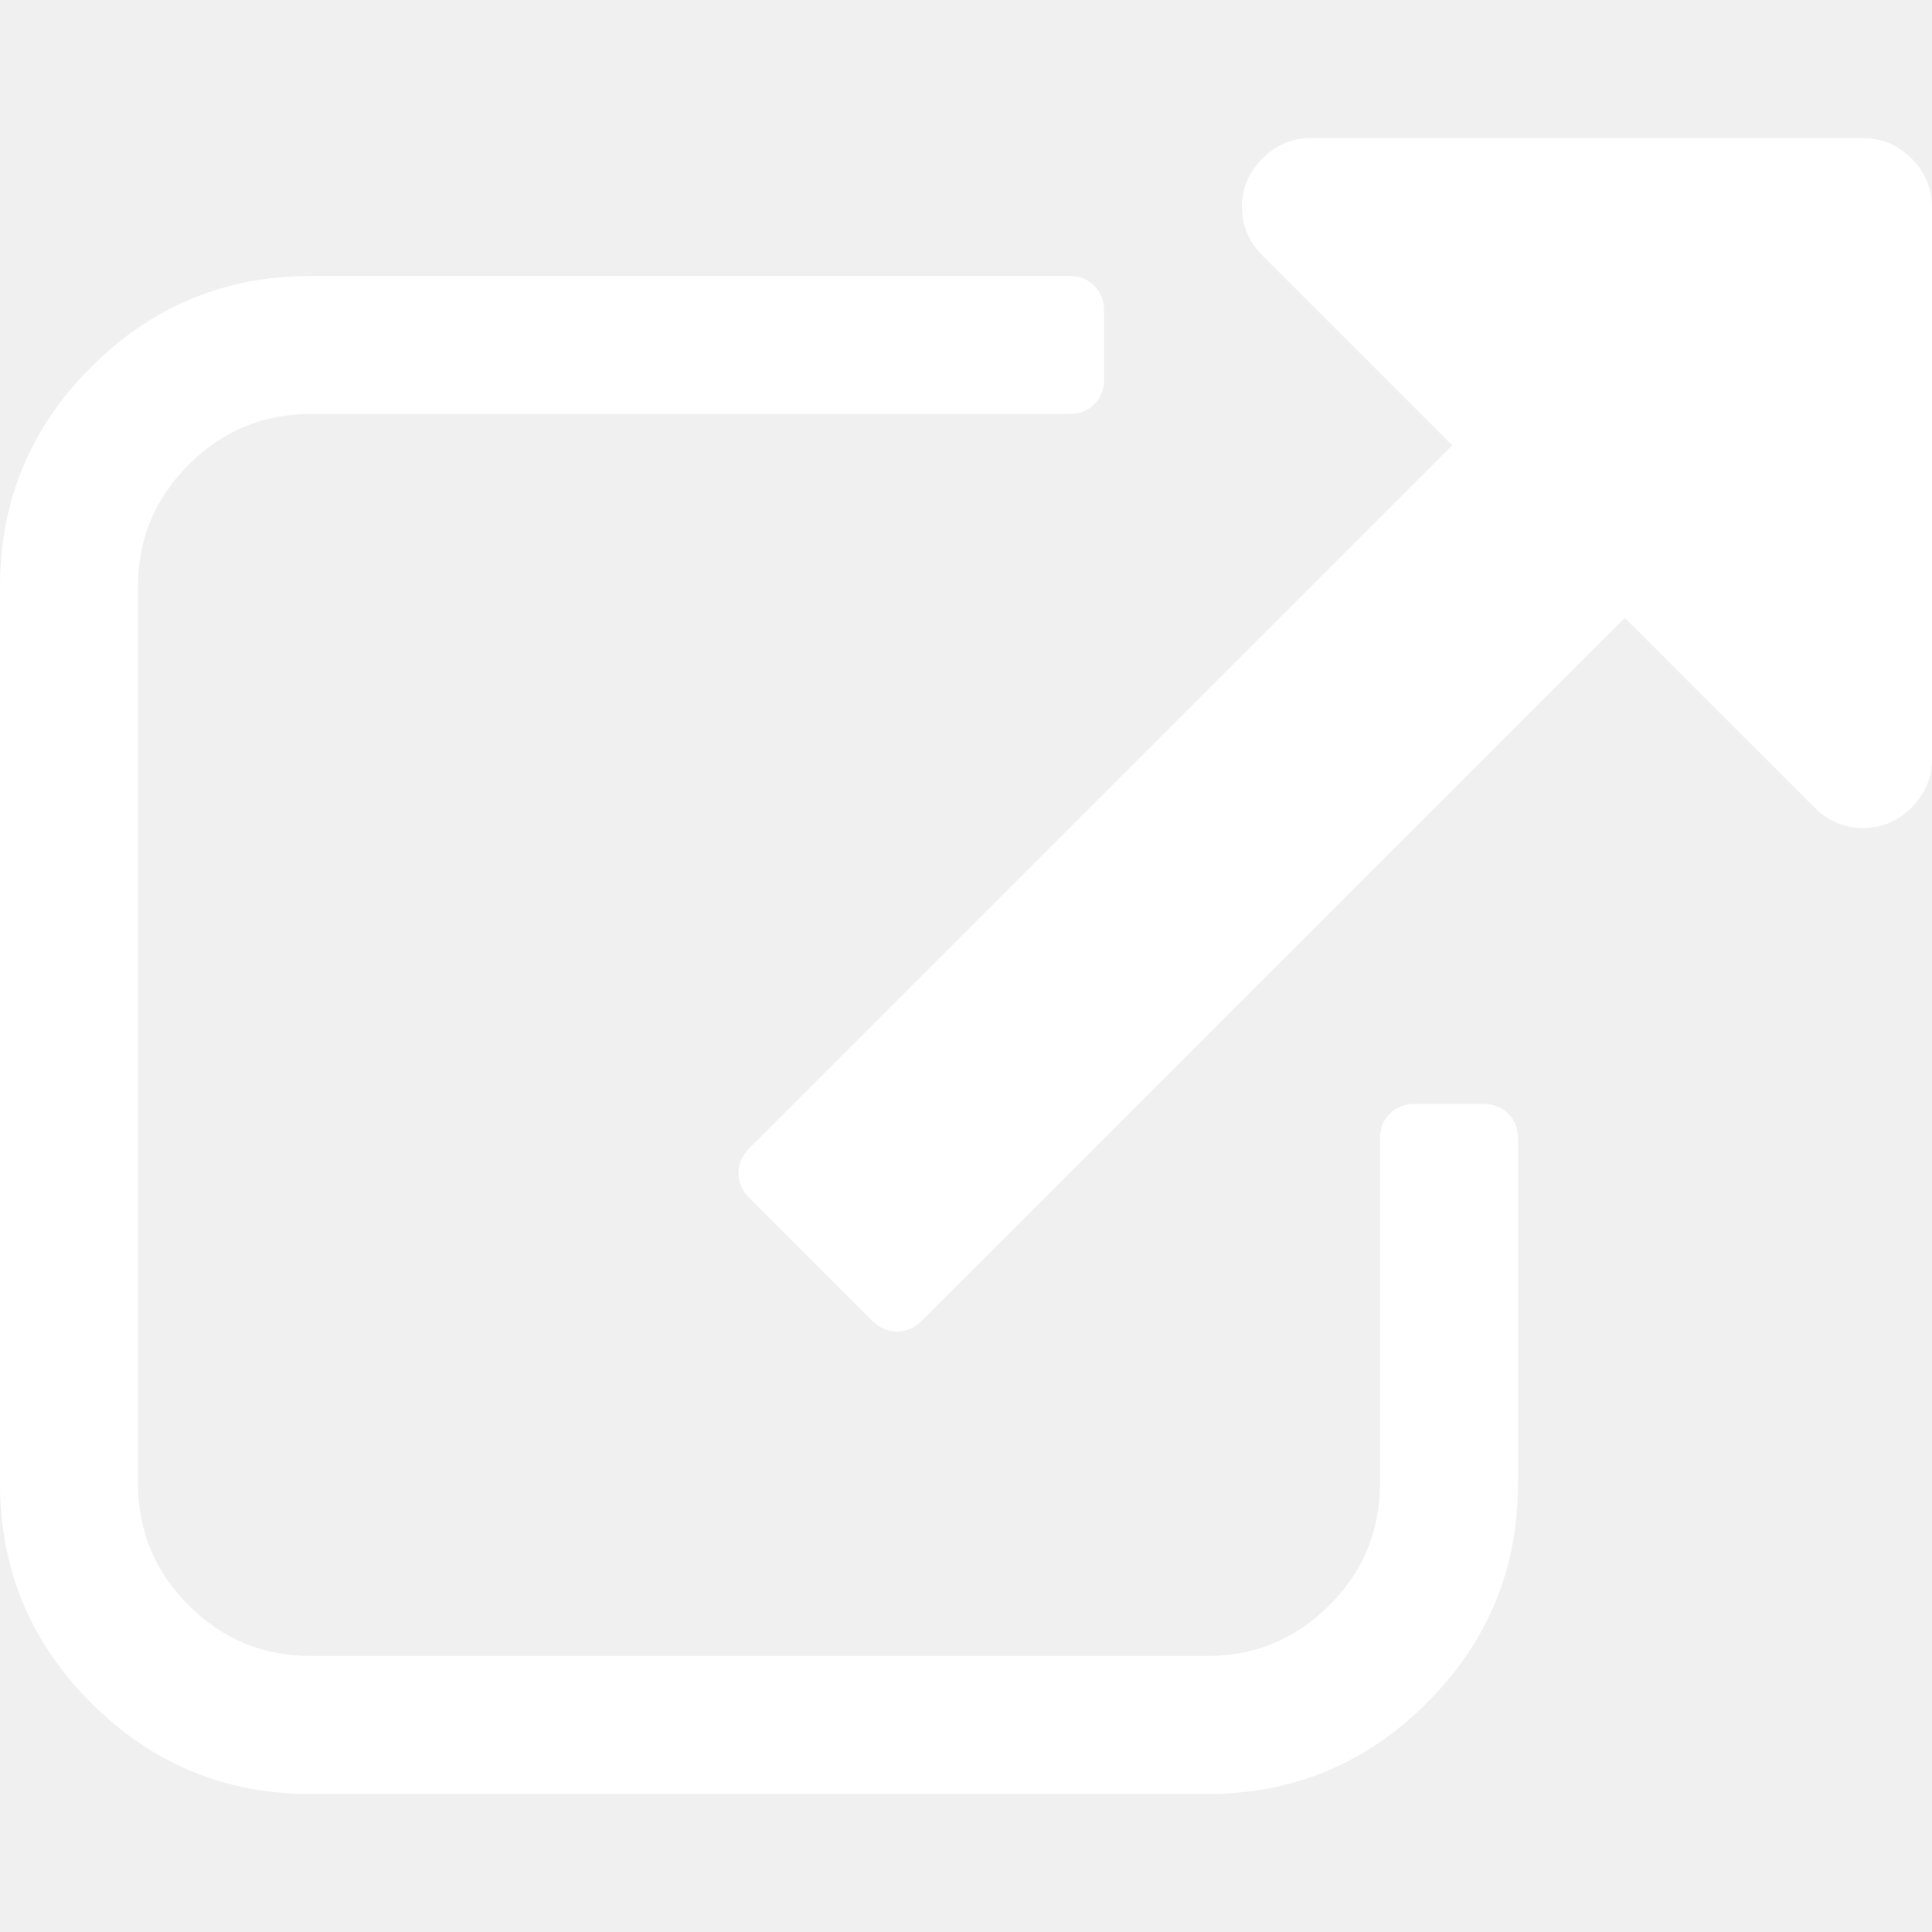
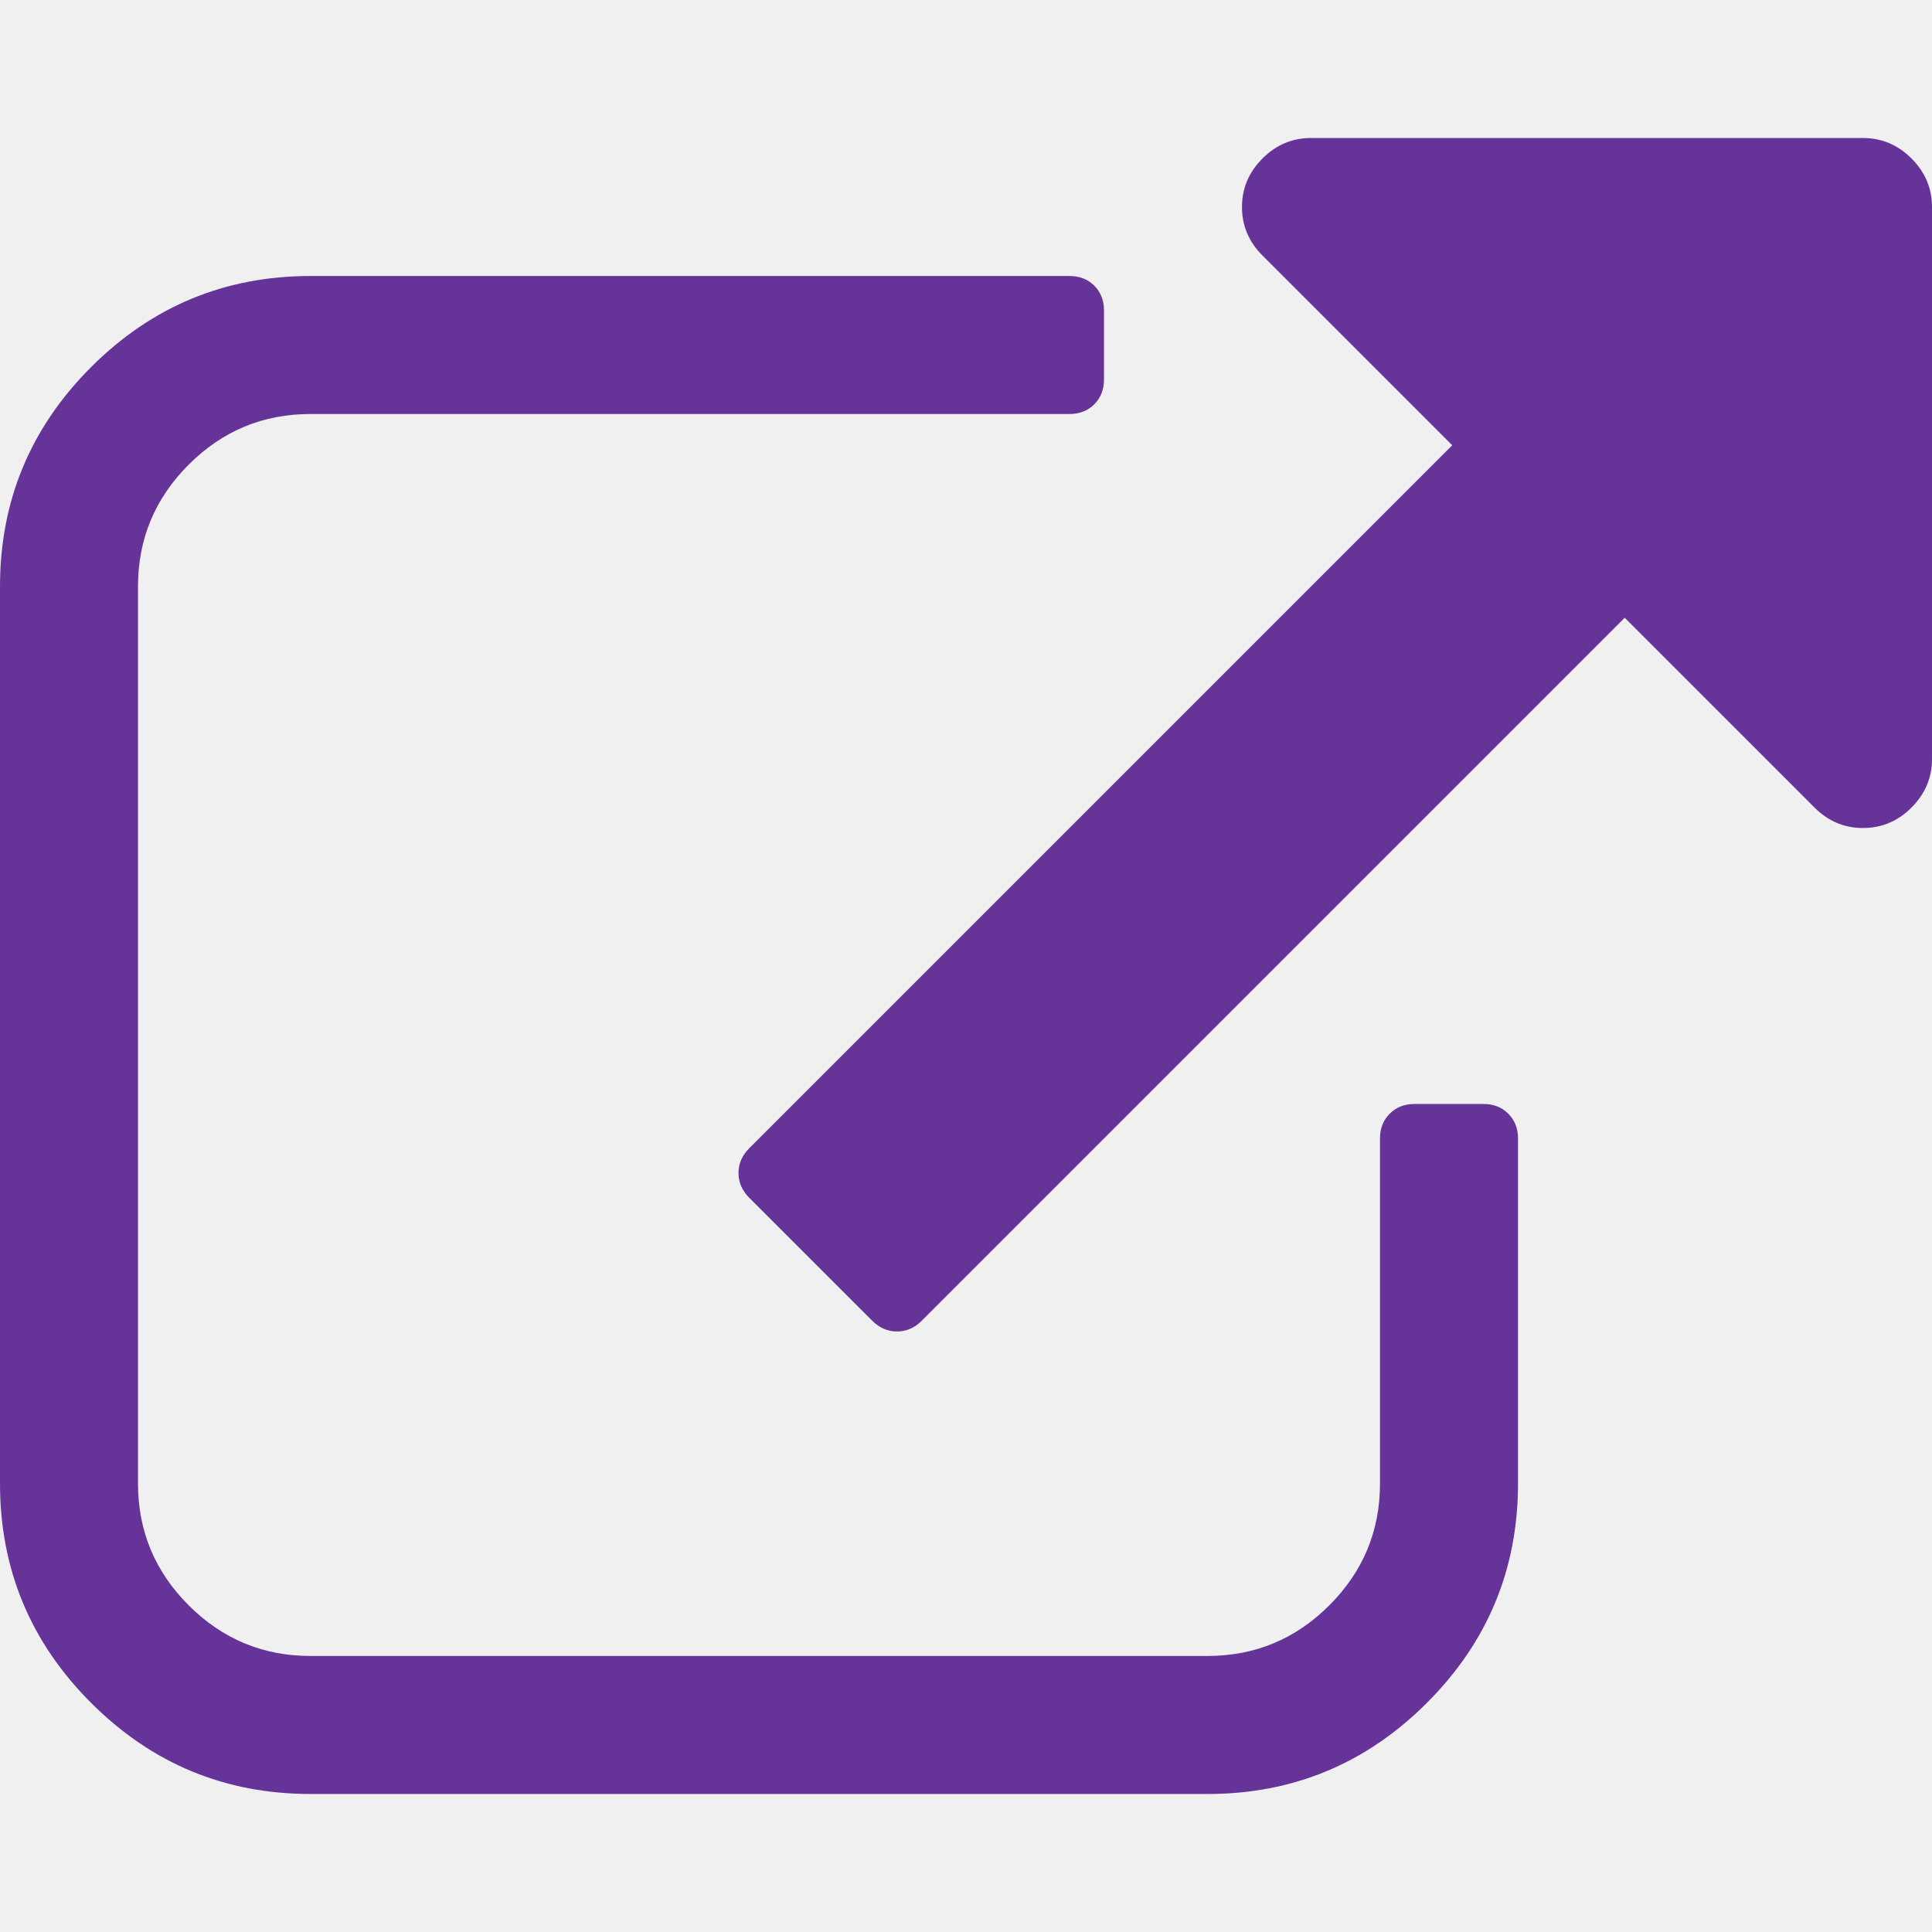
- <svg xmlns="http://www.w3.org/2000/svg" version="1.1" id="Capa_1" x="0px" y="0px" width="20px" height="20px" viewBox="0 0 511.626 511.627" style="enable-background:new 0 0 511.626 511.627;" xml:space="preserve">
-   <g>
-     <g>
-       <path d="M392.857,292.354h-18.274c-2.669,0-4.859,0.855-6.563,2.573c-1.718,1.708-2.573,3.897-2.573,6.563v91.361     c0,12.563-4.47,23.315-13.415,32.262c-8.945,8.945-19.701,13.414-32.264,13.414H82.224c-12.562,0-23.317-4.469-32.264-13.414     c-8.945-8.946-13.417-19.698-13.417-32.262V155.31c0-12.562,4.471-23.313,13.417-32.259c8.947-8.947,19.702-13.418,32.264-13.418     h200.994c2.669,0,4.859-0.859,6.57-2.57c1.711-1.713,2.566-3.9,2.566-6.567V82.221c0-2.662-0.855-4.853-2.566-6.563     c-1.711-1.713-3.901-2.568-6.57-2.568H82.224c-22.648,0-42.016,8.042-58.102,24.125C8.042,113.297,0,132.665,0,155.313v237.542     c0,22.647,8.042,42.018,24.123,58.095c16.086,16.084,35.454,24.13,58.102,24.13h237.543c22.647,0,42.017-8.046,58.101-24.13     c16.085-16.077,24.127-35.447,24.127-58.095v-91.358c0-2.669-0.856-4.859-2.574-6.57     C397.709,293.209,395.519,292.354,392.857,292.354z" fill="#ffffff" />
-       <path d="M506.199,41.971c-3.617-3.617-7.905-5.424-12.85-5.424H347.171c-4.948,0-9.233,1.807-12.847,5.424     c-3.617,3.615-5.428,7.898-5.428,12.847s1.811,9.233,5.428,12.85l50.247,50.248L198.424,304.067     c-1.906,1.903-2.856,4.093-2.856,6.563c0,2.479,0.953,4.668,2.856,6.571l32.548,32.544c1.903,1.903,4.093,2.852,6.567,2.852     s4.665-0.948,6.567-2.852l186.148-186.148l50.251,50.248c3.614,3.617,7.898,5.426,12.847,5.426s9.233-1.809,12.851-5.426     c3.617-3.616,5.424-7.898,5.424-12.847V54.818C511.626,49.866,509.813,45.586,506.199,41.971z" fill="#ffffff" />
-     </g>
-   </g>
+ <svg xmlns="http://www.w3.org/2000/svg" width="20px" height="20px" viewBox="0 0 511.626 511.627">
+   <path d="M392.857,292.354h-18.274c-2.669,0-4.859,0.855-6.563,2.573c-1.718,1.708-2.573,3.897-2.573,6.563v91.361     c0,12.563-4.47,23.315-13.415,32.262c-8.945,8.945-19.701,13.414-32.264,13.414H82.224c-12.562,0-23.317-4.469-32.264-13.414     c-8.945-8.946-13.417-19.698-13.417-32.262V155.31c0-12.562,4.471-23.313,13.417-32.259c8.947-8.947,19.702-13.418,32.264-13.418     h200.994c2.669,0,4.859-0.859,6.57-2.57c1.711-1.713,2.566-3.9,2.566-6.567V82.221c0-2.662-0.855-4.853-2.566-6.563     c-1.711-1.713-3.901-2.568-6.57-2.568H82.224c-22.648,0-42.016,8.042-58.102,24.125C8.042,113.297,0,132.665,0,155.313v237.542     c0,22.647,8.042,42.018,24.123,58.095c16.086,16.084,35.454,24.13,58.102,24.13h237.543c22.647,0,42.017-8.046,58.101-24.13     c16.085-16.077,24.127-35.447,24.127-58.095v-91.358c0-2.669-0.856-4.859-2.574-6.57     C397.709,293.209,395.519,292.354,392.857,292.354z" fill="#663399" />
+   <path d="M506.199,41.971c-3.617-3.617-7.905-5.424-12.85-5.424H347.171c-4.948,0-9.233,1.807-12.847,5.424     c-3.617,3.615-5.428,7.898-5.428,12.847s1.811,9.233,5.428,12.85l50.247,50.248L198.424,304.067     c-1.906,1.903-2.856,4.093-2.856,6.563c0,2.479,0.953,4.668,2.856,6.571l32.548,32.544c1.903,1.903,4.093,2.852,6.567,2.852     s4.665-0.948,6.567-2.852l186.148-186.148l50.251,50.248c3.614,3.617,7.898,5.426,12.847,5.426s9.233-1.809,12.851-5.426     c3.617-3.616,5.424-7.898,5.424-12.847V54.818C511.626,49.866,509.813,45.586,506.199,41.971z" fill="#663399" />
</svg>
